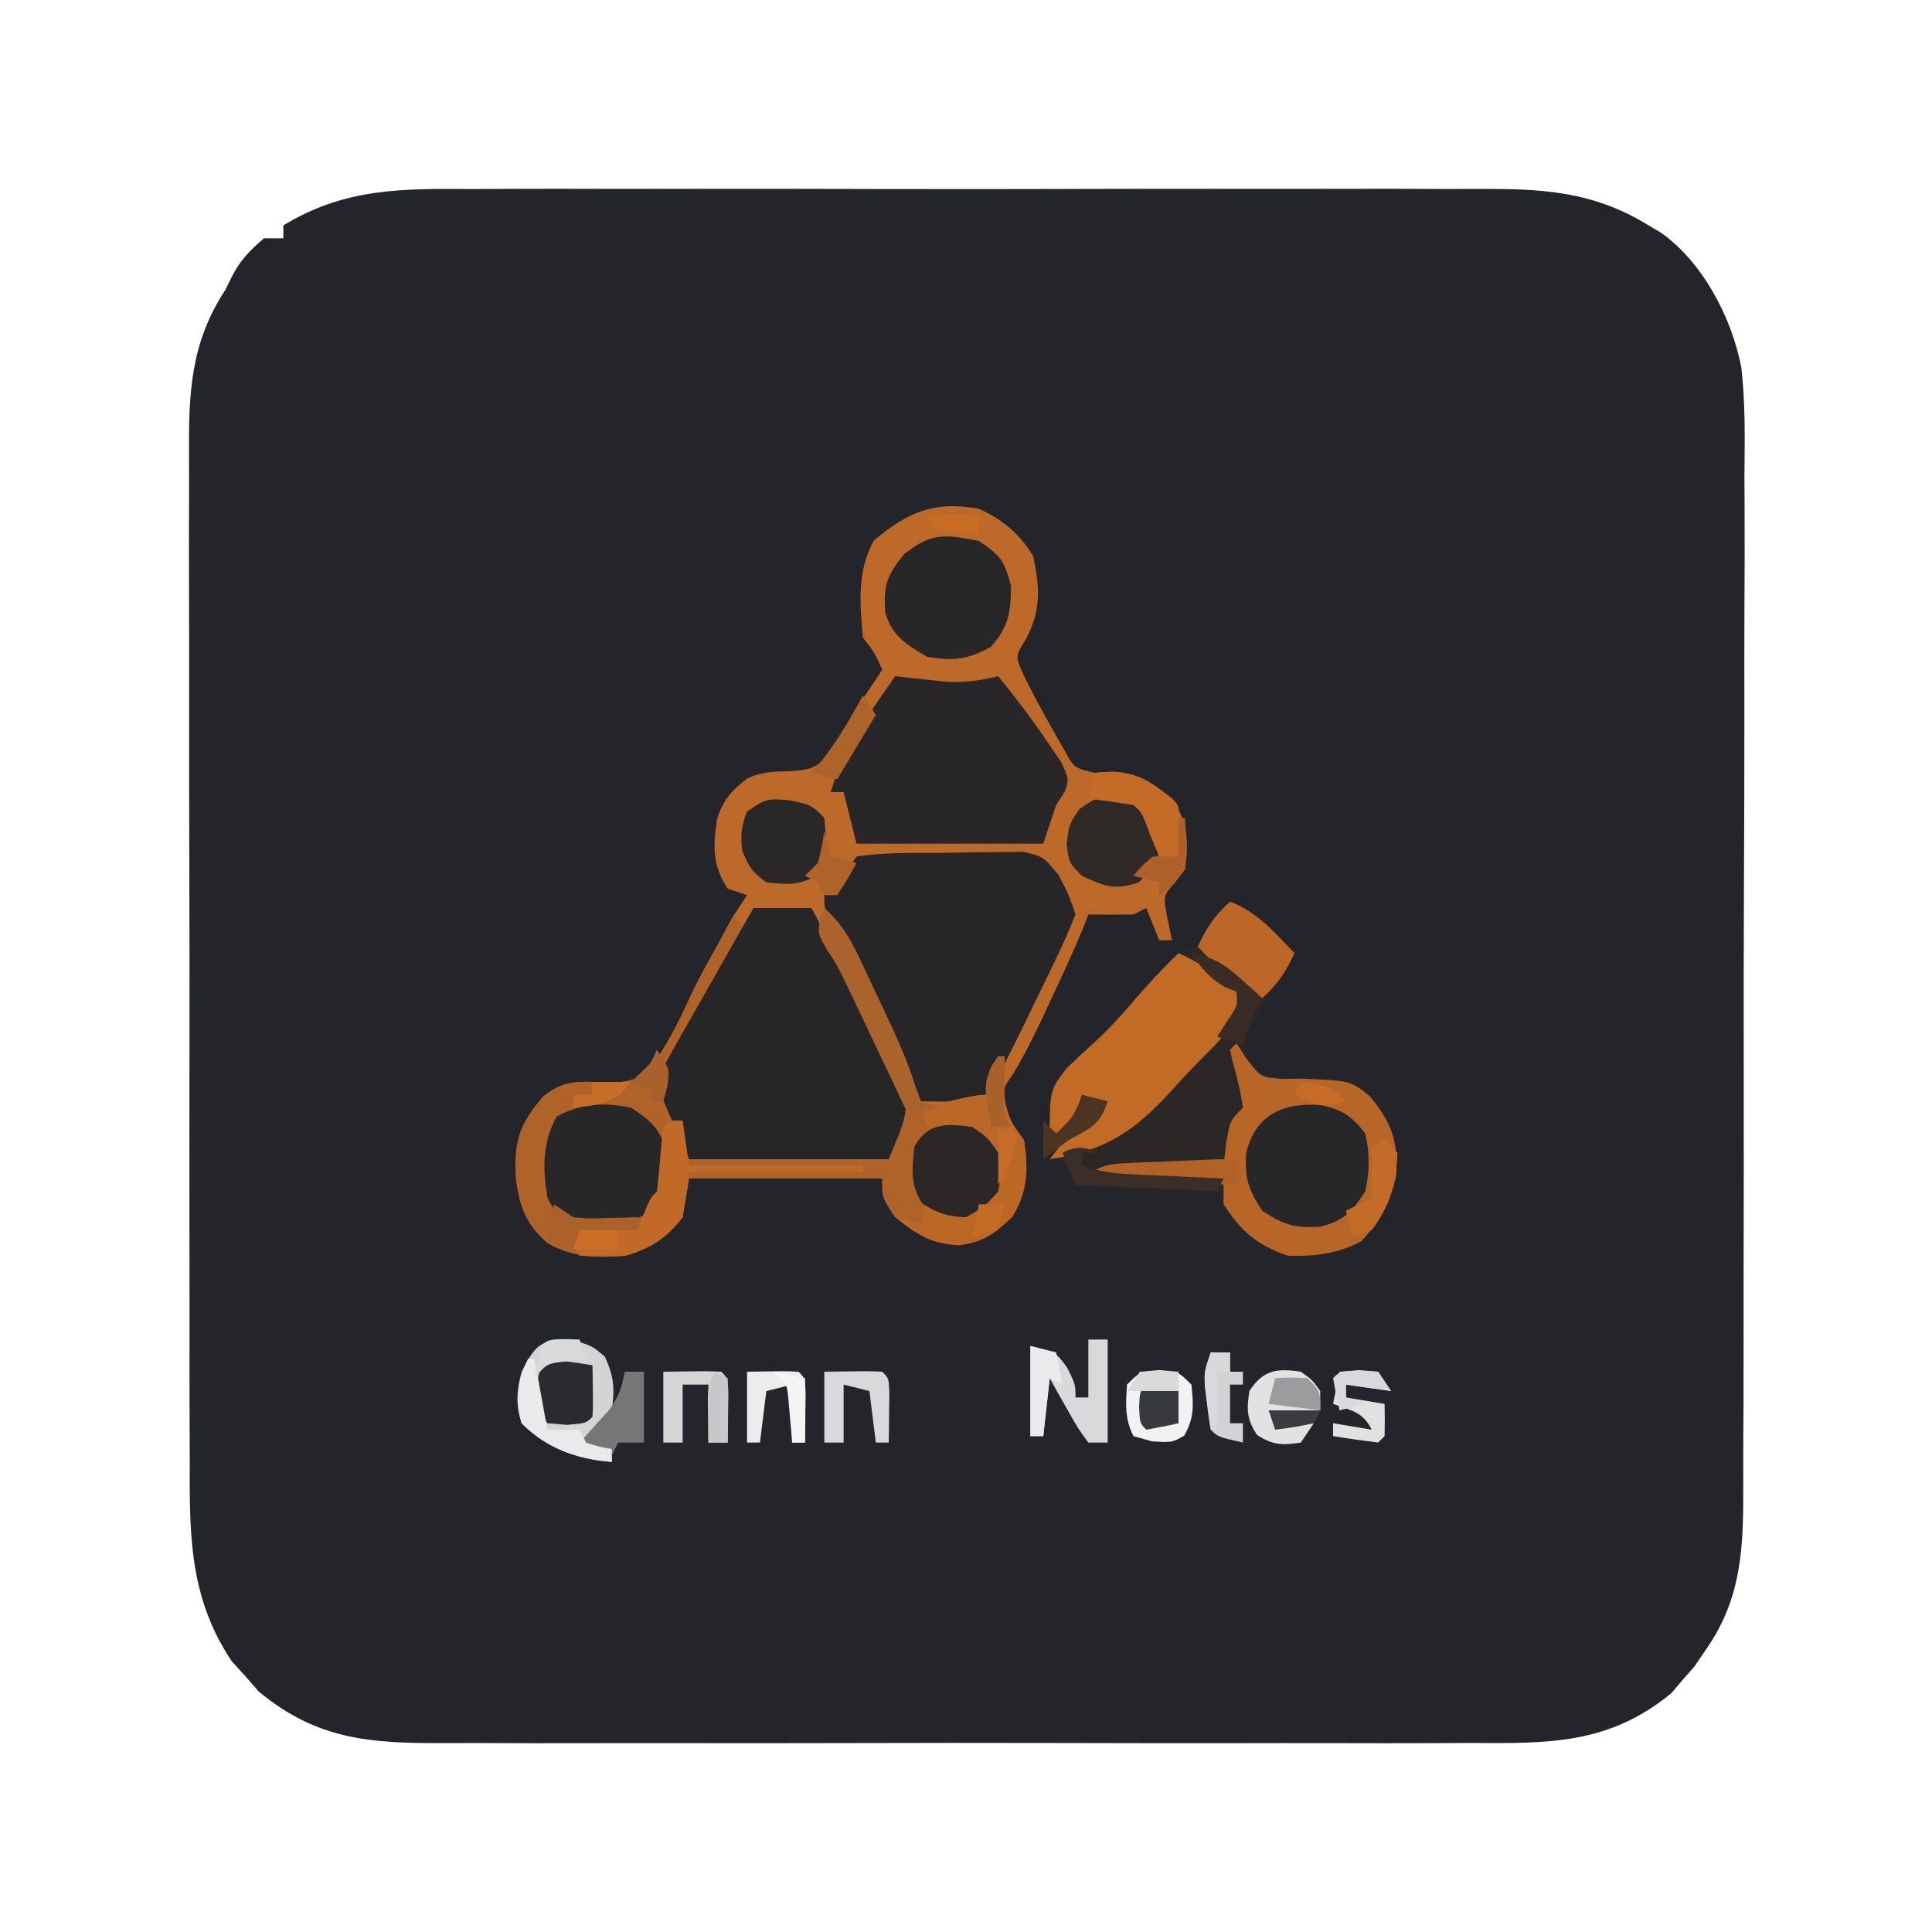
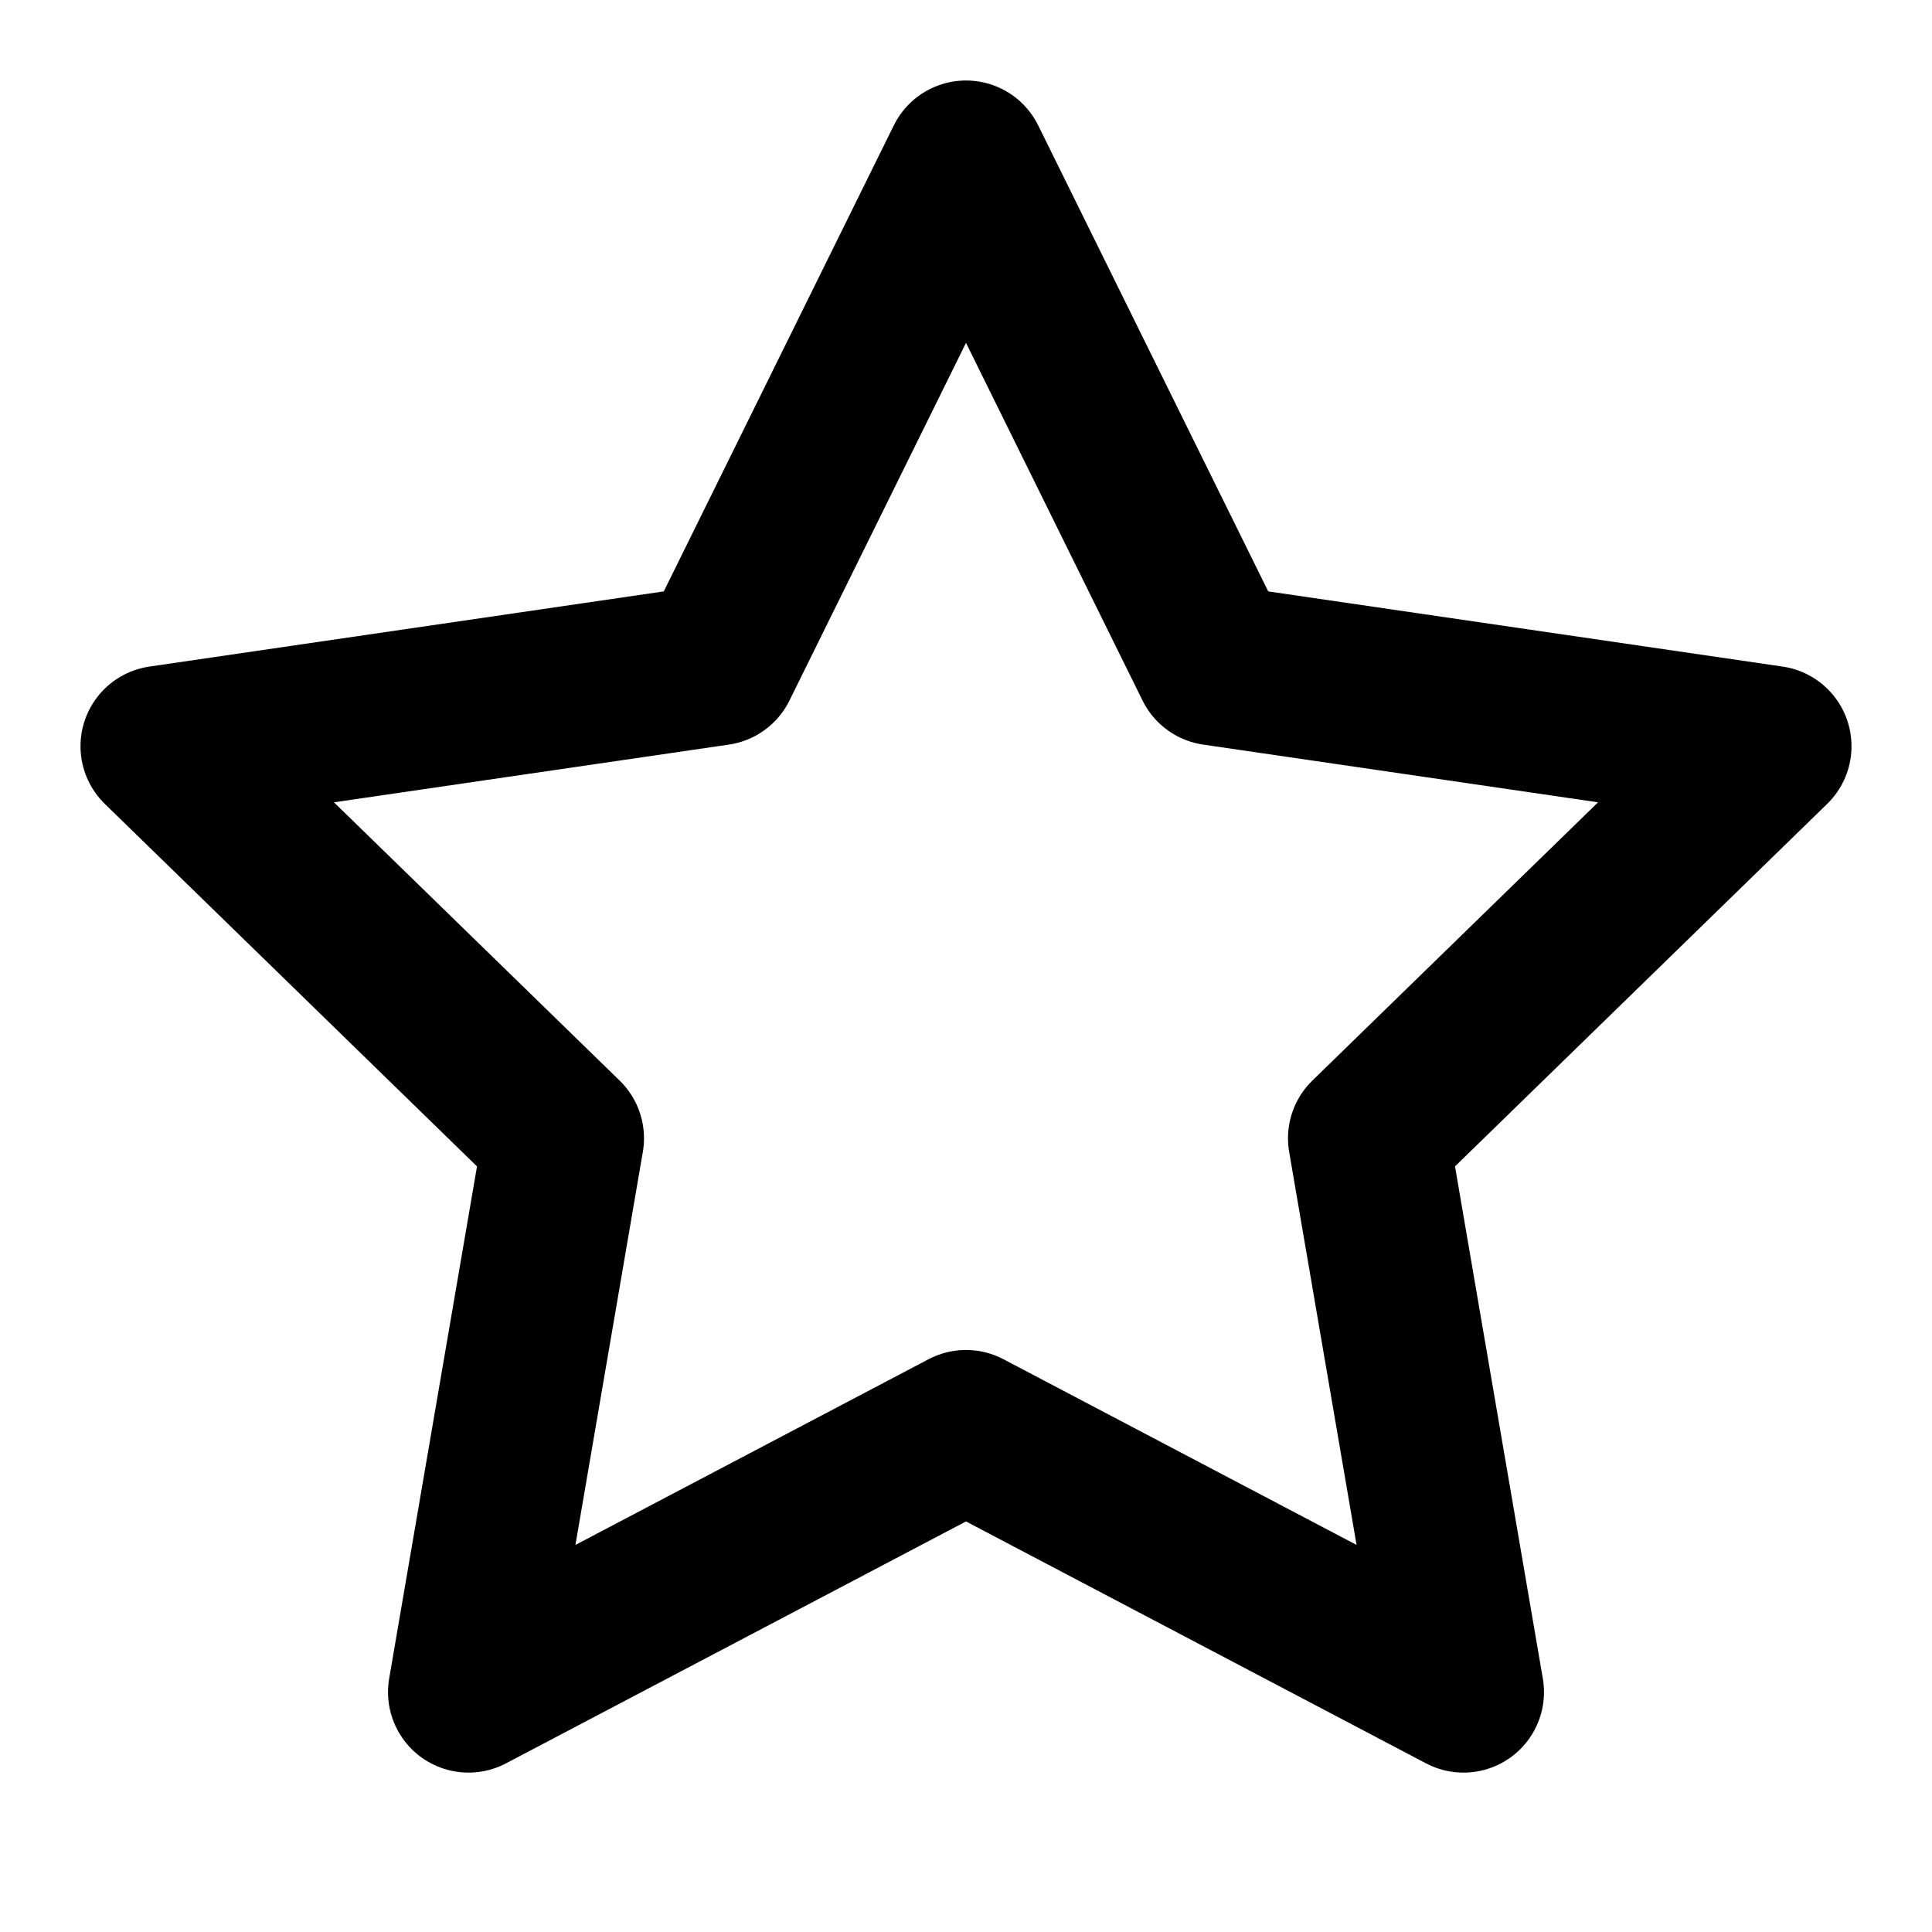
- <svg xmlns="http://www.w3.org/2000/svg" version="1.1" width="300" height="300">
-   <path d="M0 0 C1.856 -0.007 3.711 -0.016 5.567 -0.027 C10.58 -0.049 15.591 -0.041 20.604 -0.025 C25.865 -0.012 31.126 -0.024 36.388 -0.032 C45.221 -0.041 54.054 -0.029 62.887 -0.005 C73.079 0.022 83.271 0.014 93.464 -0.014 C102.236 -0.037 111.008 -0.04 119.781 -0.027 C125.011 -0.019 130.24 -0.018 135.47 -0.035 C140.389 -0.049 145.307 -0.039 150.225 -0.01 C152.023 -0.003 153.822 -0.005 155.62 -0.016 C165.623 -0.072 173.7 0.226 182.484 5.647 C183.13 6.03 183.777 6.412 184.442 6.806 C190.932 11.435 195.412 19.998 196.888 27.772 C197.516 33.371 197.417 38.985 197.358 44.611 C197.365 46.478 197.374 48.346 197.386 50.214 C197.409 55.245 197.389 60.275 197.359 65.306 C197.333 70.59 197.344 75.874 197.35 81.159 C197.353 90.025 197.329 98.891 197.287 107.758 C197.239 117.991 197.234 128.223 197.252 138.456 C197.269 148.33 197.257 158.203 197.231 168.077 C197.221 172.266 197.22 176.456 197.227 180.645 C197.234 185.58 197.215 190.514 197.178 195.449 C197.168 197.254 197.167 199.06 197.175 200.865 C197.21 210.385 197.116 218.521 191.484 226.647 C190.862 227.561 190.239 228.475 189.598 229.417 C188.706 230.428 188.706 230.428 187.797 231.459 C186.925 232.49 186.925 232.49 186.035 233.542 C176.271 241.601 166.765 241.367 154.699 241.294 C152.803 241.301 150.906 241.31 149.01 241.32 C143.881 241.343 138.754 241.334 133.626 241.319 C128.246 241.306 122.867 241.318 117.488 241.326 C108.456 241.335 99.425 241.323 90.394 241.299 C79.968 241.272 69.542 241.28 59.116 241.308 C50.148 241.331 41.179 241.334 32.211 241.321 C26.862 241.313 21.513 241.312 16.164 241.328 C11.134 241.343 6.104 241.333 1.074 241.304 C-0.766 241.297 -2.607 241.299 -4.447 241.31 C-15.818 241.372 -24.211 240.872 -33.32 233.323 C-34.345 232.153 -34.345 232.153 -35.391 230.959 C-36.089 230.192 -36.788 229.425 -37.508 228.635 C-44.193 218.686 -44.095 208.798 -44.049 197.229 C-44.056 195.372 -44.065 193.515 -44.075 191.658 C-44.098 186.637 -44.095 181.617 -44.086 176.596 C-44.081 172.396 -44.088 168.196 -44.095 163.997 C-44.112 154.086 -44.109 144.176 -44.092 134.265 C-44.075 124.057 -44.091 113.85 -44.123 103.642 C-44.15 94.861 -44.157 86.079 -44.149 77.297 C-44.144 72.06 -44.146 66.823 -44.167 61.586 C-44.185 56.661 -44.179 51.736 -44.154 46.811 C-44.149 45.01 -44.153 43.208 -44.165 41.406 C-44.228 31.765 -43.973 23.964 -38.516 15.647 C-38.172 14.949 -37.829 14.251 -37.475 13.531 C-36.206 11.038 -34.641 9.45 -32.516 7.647 C-31.526 7.647 -30.536 7.647 -29.516 7.647 C-29.516 6.987 -29.516 6.327 -29.516 5.647 C-19.881 -0.232 -10.893 -0.067 0 0 Z " fill="#24252A" transform="translate(73.51562,29.35303)" />
-   <path d="M0 0 C3.759 1.727 6.296 3.837 8.438 7.375 C9.468 12.185 9.679 15.694 7.375 20.125 C5.673 22.852 5.673 22.852 6.699 25.289 C8.168 28.351 9.75 31.303 11.438 34.25 C12.034 35.307 12.631 36.364 13.246 37.453 C14.81 40.271 14.81 40.271 18 41 C18.928 40.938 19.856 40.876 20.812 40.812 C24.913 41.054 26.82 42.471 30 45 C32.448 48.672 32.61 51.728 32 56 C31.227 57.021 31.227 57.021 30.438 58.062 C28.593 60.103 28.593 60.103 29.312 63.75 C29.539 64.823 29.766 65.895 30 67 C29.34 67 28.68 67 28 67 C27.34 65.35 26.68 63.7 26 62 C25.01 62.495 25.01 62.495 24 63 C21.667 63.04 19.333 63.043 17 63 C16.751 63.65 16.502 64.299 16.246 64.969 C14.641 68.873 12.86 72.681 11.062 76.5 C10.715 77.246 10.368 77.993 10.01 78.762 C8.533 81.904 7.058 84.907 5.234 87.867 C3.751 89.97 3.751 89.97 4.188 92.625 C4.962 95.22 4.962 95.22 7 98 C7.73 102.534 7.618 105.999 5.188 109.938 C2.312 112.648 0.666 113.925 -3.312 114.375 C-7.65 113.934 -9.647 112.729 -13 110 C-15 107 -15 107 -15 104 C-24.9 104 -34.8 104 -45 104 C-45.33 105.98 -45.66 107.96 -46 110 C-48.549 113.277 -51.013 114.887 -55 116 C-59.509 116.322 -63.028 116.254 -67 114 C-70.4 110.978 -71.313 108.388 -71.875 104 C-72.204 98.297 -71.395 95.615 -67.625 91.25 C-64.47 88.675 -62.1 88.927 -58.125 89.062 C-54.953 89.07 -54.953 89.07 -52 88 C-48.858 84.277 -46.88 80.278 -44.867 75.866 C-43.585 73.108 -42.104 70.469 -40.625 67.812 C-40.164 66.953 -39.702 66.093 -39.227 65.207 C-38 63 -38 63 -36 60 C-36.99 59.67 -37.98 59.34 -39 59 C-41.426 55.353 -41.266 52.395 -40.656 48.191 C-39.798 45.324 -38.296 43.574 -35.875 41.828 C-33.647 40.844 -31.926 40.799 -29.5 40.75 C-26.444 40.581 -25.384 40.399 -23.23 38.16 C-21.696 35.826 -20.332 33.454 -19 31 C-18.222 29.803 -17.433 28.614 -16.625 27.438 C-16.089 26.633 -15.553 25.829 -15 25 C-16.22 22.309 -16.22 22.309 -18 20 C-18.499 14.663 -18.939 9.705 -16.312 4.938 C-11.018 0.502 -6.942 -1.27 0 0 Z " fill="#BC6929" transform="translate(152,79)" />
-   <path d="M0 0 C4.292 1.651 6.879 4.738 10 8 C8.532 11.107 6.8 13.905 4.875 16.75 C4.336 17.549 3.797 18.348 3.242 19.172 C2.832 19.775 2.422 20.378 2 21 C2.53 24.159 2.53 24.159 5 27 C8.285 27.508 11.499 27.569 14.82 27.68 C19.535 28.155 21.018 29.374 24 33 C26.303 37.606 26.174 41.032 25 46 C23.27 49.625 21.579 52.116 18 54 C13.533 55.108 10.078 55.366 5.688 53.875 C2.209 51.448 -0.104 48.792 -2 45 C-9.26 44.67 -16.52 44.34 -24 44 C-24.495 42.515 -24.495 42.515 -25 41 C-25.99 40.34 -26.98 39.68 -28 39 C-23.375 34.125 -23.375 34.125 -20 33 C-20 32.34 -20 31.68 -20 31 C-20.99 30.67 -21.98 30.34 -23 30 C-23.082 30.598 -23.165 31.196 -23.25 31.812 C-24.205 34.597 -25.571 35.433 -28 37 C-28 29.31 -28 29.31 -25.398 25.902 C-24.024 24.567 -22.621 23.261 -21.195 21.98 C-19.024 20.021 -17.148 17.972 -15.25 15.75 C-8.773 8.258 -8.773 8.258 -5 7 C-4.298 5.685 -3.635 4.349 -3 3 C-1.375 1.25 -1.375 1.25 0 0 Z " fill="#2A2726" transform="translate(191,140)" />
-   <path d="M0 0 C2.574 2.304 3.939 4.564 5.41 7.676 C5.843 8.587 6.275 9.497 6.721 10.436 C7.385 11.86 7.385 11.86 8.062 13.312 C8.509 14.25 8.956 15.188 9.416 16.154 C11.206 19.95 12.873 23.592 14.121 27.605 C14.411 28.396 14.701 29.186 15 30 C15.99 30.33 16.98 30.66 18 31 C17.01 31 16.02 31 15 31 C15.495 31.99 15.495 31.99 16 33 C17.64 33.186 17.64 33.186 19.312 33.375 C23 34 23 34 25.438 35.688 C27.512 38.758 27.681 40.366 27 44 C24.812 46.438 24.812 46.438 22 48 C17.707 47.707 17.707 47.707 16 46 C15.67 46.99 15.34 47.98 15 49 C13.125 48.688 13.125 48.688 11 48 C9 45 9 45 9 42 C-0.9 42 -10.8 42 -21 42 C-21.33 43.98 -21.66 45.96 -22 48 C-24.549 51.277 -27.013 52.887 -31 54 C-35.509 54.322 -39.028 54.254 -43 52 C-46.4 48.978 -47.313 46.388 -47.875 42 C-48.204 36.297 -47.395 33.615 -43.625 29.25 C-40.47 26.675 -38.1 26.927 -34.125 27.062 C-30.953 27.07 -30.953 27.07 -28 26 C-24.861 22.28 -22.886 18.287 -20.876 13.879 C-19.557 11.05 -18.024 8.347 -16.5 5.625 C-15.665 4.084 -14.831 2.543 -14 1 C-13.34 1.99 -12.68 2.98 -12 4 C-12.606 5.014 -12.606 5.014 -13.225 6.048 C-15.042 9.106 -16.834 12.177 -18.625 15.25 C-19.262 16.313 -19.899 17.377 -20.555 18.473 C-21.148 19.497 -21.741 20.522 -22.352 21.578 C-22.907 22.521 -23.462 23.463 -24.034 24.435 C-25.287 26.929 -25.287 26.929 -24.236 29.179 C-23.828 29.78 -23.42 30.381 -23 31 C-21.698 33.965 -21 35.734 -21 39 C-10.77 39 -0.54 39 10 39 C10.33 37.35 10.66 35.7 11 34 C11.26 33.232 11.521 32.463 11.789 31.672 C12.108 27.636 10.237 24.701 8.375 21.25 C8.008 20.541 7.642 19.833 7.264 19.103 C4.905 14.575 2.425 10.126 -0.285 5.797 C-1.196 3.507 -0.803 2.283 0 0 Z " fill="#B06328" transform="translate(128,141)" />
-   <path d="M0 0 C2.97 0 5.94 0 9 0 C11.311 4.286 13.604 8.581 15.879 12.887 C16.608 14.262 17.342 15.634 18.082 17.004 C19.089 18.871 20.078 20.746 21.062 22.625 C21.652 23.731 22.241 24.837 22.848 25.977 C24.819 31.148 23.029 33.929 21 39 C10.77 39 0.54 39 -10 39 C-14 30 -14 30 -15 27 C-13.737 24.181 -13.737 24.181 -11.816 20.801 C-11.482 20.206 -11.148 19.611 -10.803 18.998 C-9.732 17.097 -8.648 15.205 -7.562 13.312 C-6.834 12.026 -6.107 10.739 -5.381 9.451 C-3.598 6.295 -1.802 3.146 0 0 Z " fill="#262629" transform="translate(117,141)" />
-   <path d="M0 0 C4.088 -0.63 8.189 -0.557 12.321 -0.556 C14.362 -0.562 16.398 -0.617 18.438 -0.674 C19.724 -0.68 21.01 -0.685 22.336 -0.691 C23.517 -0.704 24.698 -0.716 25.916 -0.729 C29 0 29 0 31.354 2.856 C33 6 33 6 34 9 C32.904 11.756 31.747 14.348 30.438 17 C30.072 17.757 29.706 18.515 29.33 19.295 C21.388 35.612 21.388 35.612 19 38 C17.481 38.072 15.958 38.084 14.438 38.062 C13.611 38.053 12.785 38.044 11.934 38.035 C11.296 38.024 10.657 38.012 10 38 C9.723 37.411 9.447 36.822 9.161 36.215 C7.882 33.496 6.597 30.779 5.312 28.062 C4.877 27.136 4.442 26.21 3.994 25.256 C1.49 19.969 -1.142 14.827 -4.093 9.775 C-5 8 -5 8 -5 6 C-4.022 4.978 -3.019 3.98 -2 3 C-1.34 2.01 -0.68 1.02 0 0 Z " fill="#262629" transform="translate(133,133)" />
-   <path d="M0 0 C0.736 0.084 1.472 0.168 2.23 0.254 C3.206 0.356 4.182 0.458 5.188 0.562 C6.15 0.667 7.113 0.771 8.105 0.879 C10.942 0.998 13.254 0.678 16 0 C18.793 3.42 21.416 6.894 23.875 10.562 C24.512 11.492 25.149 12.421 25.805 13.379 C27 16 27 16 26.32 17.965 C25.885 18.636 25.449 19.308 25 20 C24.34 21.98 23.68 23.96 23 26 C13.43 26 3.86 26 -6 26 C-6.66 23.36 -7.32 20.72 -8 18 C-8.66 18 -9.32 18 -10 18 C-8.647 13.259 -6.666 9.677 -3.875 5.625 C-3.151 4.565 -2.426 3.506 -1.68 2.414 C-0.848 1.219 -0.848 1.219 0 0 Z " fill="#282629" transform="translate(139,105)" />
-   <path d="M0 0 C0.529 0.815 1.057 1.629 1.602 2.469 C3.779 5.271 3.779 5.271 7.023 5.531 C8.129 5.521 9.235 5.511 10.375 5.5 C17.655 5.802 17.655 5.802 20.688 8.188 C24.12 12.362 25.097 15.162 24.812 20.562 C23.8 24.845 22.353 27.543 19.375 30.75 C15.707 32.68 12.123 33.115 8 33 C3.303 31.405 0.654 29.186 -2 25 C-2 23.68 -2 22.36 -2 21 C-9.26 21 -16.52 21 -24 21 C-20.847 18.898 -20.139 18.757 -16.551 18.805 C-15.279 18.814 -15.279 18.814 -13.982 18.824 C-12.661 18.849 -12.661 18.849 -11.312 18.875 C-9.973 18.889 -9.973 18.889 -8.607 18.902 C-6.405 18.926 -4.202 18.959 -2 19 C-1.876 17.886 -1.752 16.773 -1.625 15.625 C-1 12 -1 12 1 10 C0.671 7.499 0.049 5.178 -0.625 2.75 C-0.749 2.172 -0.873 1.595 -1 1 C-0.67 0.67 -0.34 0.34 0 0 Z " fill="#B76628" transform="translate(192,162)" />
-   <path d="M0 0 C3.443 1.53 6.189 3.493 9 6 C9.33 6.99 9.66 7.98 10 9 C8.121 11.746 5.999 14.001 3.641 16.344 C1.952 18.042 0.304 19.782 -1.289 21.57 C-7.004 27.82 -11.584 30.752 -20 32 C-15.375 26.125 -15.375 26.125 -12 25 C-12 24.34 -12 23.68 -12 23 C-12.99 22.67 -13.98 22.34 -15 22 C-15.082 22.598 -15.165 23.196 -15.25 23.812 C-16.205 26.597 -17.571 27.433 -20 29 C-20 21.31 -20 21.31 -17.398 17.902 C-16.024 16.567 -14.621 15.261 -13.195 13.98 C-11.024 12.021 -9.148 9.972 -7.25 7.75 C-4.93 5.053 -2.569 2.466 0 0 Z " fill="#C26B27" transform="translate(183,148)" />
-   <path d="M0 0 C3.416 2.278 3.965 3.118 5 7 C4.926 11.192 4.653 13.251 1.875 16.438 C-1.82 18.446 -3.845 18.656 -8 18 C-11.221 16.126 -13.495 14.788 -14.547 11.062 C-14.829 6.929 -14.294 5.364 -11.625 2.062 C-7.291 -1.343 -5.409 -1.044 0 0 Z " fill="#282728" transform="translate(152,84)" />
-   <path d="M0 0 C3.051 1.992 4.594 3.337 5.473 6.938 C5.76 10.821 5.208 12.678 3.062 16 C-1.052 18.687 -4.217 18.919 -9 18 C-11.562 16.625 -11.562 16.625 -13 14 C-13.724 9.415 -13.82 5.497 -11.562 1.375 C-7.699 -0.698 -4.279 -0.86 0 0 Z " fill="#272628" transform="translate(98,172)" />
-   <path d="M0 0 C3.368 0.706 4.821 1.694 6.938 4.406 C7.655 7.558 7.622 10.251 6.938 13.406 C4.945 16.457 3.601 18.001 0 18.879 C-3.923 19.169 -5.734 18.625 -9.062 16.406 C-11.282 13.077 -11.821 11.267 -11.539 7.344 C-10.064 1.348 -5.604 -0.425 0 0 Z " fill="#272628" transform="translate(205.0625,171.5938)" />
-   <path d="M0 0 C3.438 1.062 3.438 1.062 5.375 2.75 C6.783 5.815 6.915 7.718 6.438 11.062 C4.438 13.938 4.438 13.938 2.438 16.062 C3.757 16.392 5.077 16.723 6.438 17.062 C6.438 17.723 6.438 18.383 6.438 19.062 C1.021 18.656 -3.696 16.938 -7.562 13.062 C-8.523 10.198 -8.337 7.958 -7.562 5.062 C-5.46 0.941 -4.686 0.082 0 0 Z " fill="#D3D4D4" transform="translate(88.5625,207.9375)" />
-   <path d="M0 0 C0 1.65 0 3.3 0 5 C0.959 5.217 0.959 5.217 1.938 5.438 C4 6 4 6 5 7 C5.574 11.555 5.63 14.978 3.188 18.938 C0.238 21.719 -1.34 22.94 -5.438 23.312 C-9.105 22.991 -10.399 22.497 -13 20 C-12.34 20 -11.68 20 -11 20 C-10.67 18.68 -10.34 17.36 -10 16 C-9.01 16.66 -8.02 17.32 -7 18 C-3.678 17.676 -2.392 17.392 0 15 C0.324 11.956 0.51 9.871 -1.062 7.188 C-3.909 5.443 -6.718 5.31 -10 5 C-10.33 4.01 -10.66 3.02 -11 2 C-9.542 1.664 -8.084 1.331 -6.625 1 C-5.407 0.722 -5.407 0.722 -4.164 0.438 C-2 0 -2 0 0 0 Z " fill="#BB6827" transform="translate(154,170)" />
-   <path d="M0 0 C3 0.562 3 0.562 5.438 2.688 C7 5.562 7 5.562 7.062 8.688 C6 11.562 6 11.562 3.812 13.562 C0.131 14.872 -1.515 14.189 -5 12.562 C-7 10.562 -7 10.562 -7.375 7.688 C-7 4.562 -7 4.562 -5.375 2.188 C-3 0.562 -3 0.562 0 0 Z " fill="#2F2A28" transform="translate(173,123.4375)" />
-   <path d="M0 0 C2.375 1.625 2.375 1.625 4 4 C4.562 7 4.562 7 4 10 C1.812 12.438 1.812 12.438 -1 14 C-3.863 13.932 -5.398 13.374 -7.812 11.875 C-9.703 8.89 -9.368 6.435 -9 3 C-6.845 -0.711 -4.008 -0.573 0 0 Z " fill="#2B2727" transform="translate(151,175)" />
-   <path d="M0 0 C0.66 0 1.32 0 2 0 C2.33 2.31 2.66 4.62 3 7 C11.91 7 20.82 7 30 7 C30 7.33 30 7.66 30 8 C21.09 8 12.18 8 3 8 C2.67 10.31 2.34 12.62 2 15 C-0.507 18.313 -3.015 19.888 -7 21 C-9.332 21.076 -11.668 21.091 -14 21 C-14.33 20.34 -14.66 19.68 -15 19 C-14.67 18.34 -14.34 17.68 -14 17 C-11.03 17 -8.06 17 -5 17 C-4.691 16.196 -4.381 15.391 -4.062 14.562 C-3 12 -3 12 -2 11 C-1.792 9.338 -1.633 7.67 -1.5 6 C-1.111 1.111 -1.111 1.111 0 0 Z " fill="#C16A28" transform="translate(104,174)" />
-   <path d="M0 0 C3.438 0.75 3.438 0.75 5.438 2.75 C5.988 8.802 5.988 8.802 4.312 11.688 C1.548 13.254 -0.444 13.14 -3.562 12.75 C-5.69 11.283 -6.385 10.209 -7.312 7.812 C-7.6 5.438 -7.451 3.972 -6.562 1.75 C-3.562 -0.25 -3.562 -0.25 0 0 Z " fill="#292728" transform="translate(122.5625,124.25)" />
-   <path d="M0 0 C4.292 1.651 6.879 4.738 10 8 C8.707 10.884 7.341 12.872 5 15 C0.708 13.349 -1.879 10.262 -5 7 C-3.707 4.116 -2.341 2.128 0 0 Z " fill="#BC6727" transform="translate(191,140)" />
-   <path d="M0 0 C0.99 0 1.98 0 3 0 C3 5.28 3 10.56 3 16 C2.01 16 1.02 16 0 16 C-1.605 13.812 -1.605 13.812 -3.188 11 C-3.717 10.072 -4.247 9.144 -4.793 8.188 C-5.191 7.466 -5.59 6.744 -6 6 C-6.33 8.97 -6.66 11.94 -7 15 C-7.66 15 -8.32 15 -9 15 C-9 10.38 -9 5.76 -9 1 C-5 2 -5 2 -3.25 4.438 C-2 7 -2 7 -2 9 C-1.34 9 -0.68 9 0 9 C0 6.03 0 3.06 0 0 Z " fill="#D8D9DA" transform="translate(169,208)" />
-   <path d="M0 0 C3 0.25 3 0.25 5 2.25 C5.333 5.38 5.477 7.429 3.875 10.188 C2 11.25 2 11.25 -1.125 11.062 C-2.074 10.794 -3.022 10.526 -4 10.25 C-5.381 7.487 -5.191 5.303 -5 2.25 C-3 0.25 -3 0.25 0 0 Z " fill="#F1F2F2" transform="translate(180,212.75)" />
-   <path d="M0 0 C2.574 2.304 3.939 4.564 5.41 7.676 C6.059 9.042 6.059 9.042 6.721 10.436 C7.163 11.385 7.606 12.334 8.062 13.312 C8.509 14.25 8.956 15.188 9.416 16.154 C11.206 19.95 12.873 23.592 14.121 27.605 C14.411 28.396 14.701 29.186 15 30 C15.99 30.33 16.98 30.66 18 31 C16.35 31.33 14.7 31.66 13 32 C12.682 31.329 12.365 30.659 12.038 29.968 C10.59 26.915 9.139 23.864 7.688 20.812 C7.188 19.757 6.688 18.702 6.174 17.615 C5.687 16.594 5.201 15.572 4.699 14.52 C4.254 13.582 3.809 12.645 3.35 11.679 C2.026 8.95 2.026 8.95 0.312 6.3 C-1 4 -1 4 -0.688 1.688 C-0.461 1.131 -0.234 0.574 0 0 Z " fill="#AB632C" transform="translate(128,141)" />
-   <path d="M0 0 C2.339 0.287 4.674 0.619 7 1 C7.098 7.152 7.098 7.152 7 9 C6 10 6 10 3.062 10.25 C2.052 10.168 1.041 10.085 0 10 C-2 7 -2 7 -1.688 3.875 C-1 1 -1 1 0 0 Z " fill="#292B2F" transform="translate(85,211)" />
-   <path d="M0 0 C1.812 1.312 1.812 1.312 3 3 C3 3.99 3 4.98 3 6 C0.36 6 -2.28 6 -5 6 C-4.67 6.66 -4.34 7.32 -4 8 C-2.02 8 -0.04 8 2 8 C1.01 9.485 1.01 9.485 0 11 C-2.866 11.441 -4.367 11.415 -6.812 9.812 C-8.425 7.351 -8.433 5.889 -8 3 C-5.856 -0.272 -3.768 -0.565 0 0 Z " fill="#E1E2E2" transform="translate(202,213)" />
-   <path d="M0 0 C6.934 -0.098 6.934 -0.098 9 0 C10 1 10 1 10.098 3.285 C10.086 4.202 10.074 5.118 10.062 6.062 C10.053 6.982 10.044 7.901 10.035 8.848 C10.024 9.558 10.012 10.268 10 11 C9.01 11 8.02 11 7 11 C7 8.03 7 5.06 7 2 C5.68 2 4.36 2 3 2 C3 4.97 3 7.94 3 11 C2.01 11 1.02 11 0 11 C0 7.37 0 3.74 0 0 Z " fill="#D4D5D5" transform="translate(103,213)" />
-   <path d="M0 0 C5.3 -0.505 7.82 0.792 12 4 C13 5 13 5 13.098 6.848 C13.049 9.924 13.049 9.924 13 13 C12.01 13 11.02 13 10 13 C9.526 11.866 9.051 10.731 8.562 9.562 C7.364 6.243 7.364 6.243 6 5 C3.672 4.632 1.338 4.298 -1 4 C-0.67 2.68 -0.34 1.36 0 0 Z " fill="#C46B28" transform="translate(170,120)" />
-   <path d="M0 0 C6.934 -0.098 6.934 -0.098 9 0 C10 1 10 1 10.098 3.285 C10.086 4.202 10.074 5.118 10.062 6.062 C10.053 6.982 10.044 7.901 10.035 8.848 C10.024 9.558 10.012 10.268 10 11 C9.34 11 8.68 11 8 11 C7.67 8.36 7.34 5.72 7 3 C5.68 2.67 4.36 2.34 3 2 C3 4.97 3 7.94 3 11 C2.01 11 1.02 11 0 11 C0 7.37 0 3.74 0 0 Z " fill="#D8D9DA" transform="translate(128,213)" />
-   <path d="M0 0 C0.99 0 1.98 0 3 0 C3 3.63 3 7.26 3 11 C1.68 11 0.36 11 -1 11 C-1.33 11.66 -1.66 12.32 -2 13 C-4.475 12.01 -4.475 12.01 -7 11 C-6.578 10.541 -6.157 10.082 -5.723 9.609 C-4.901 8.689 -4.901 8.689 -4.062 7.75 C-3.517 7.147 -2.972 6.543 -2.41 5.922 C-0.938 3.915 -0.425 2.43 0 0 Z " fill="#747678" transform="translate(97,213)" />
-   <path d="M0 0 C2.875 -0.188 2.875 -0.188 6 0 C6.66 0.99 7.32 1.98 8 3 C5.69 2.67 3.38 2.34 1 2 C1 2.66 1 3.32 1 4 C3.97 4.495 3.97 4.495 7 5 C7.043 6.666 7.041 8.334 7 10 C6.67 10.33 6.34 10.66 6 11 C3.661 10.713 1.326 10.381 -1 10 C-1 9.34 -1 8.68 -1 8 C1.97 8.495 1.97 8.495 5 9 C3.608 6.216 1.844 6.021 -1 5 C-0.67 3.35 -0.34 1.7 0 0 Z " fill="#E0E1E1" transform="translate(208,213)" />
-   <path d="M0 0 C6.152 -0.098 6.152 -0.098 8 0 C9 1 9 1 9.098 3.285 C9.086 4.202 9.074 5.118 9.062 6.062 C9.053 6.982 9.044 7.901 9.035 8.848 C9.024 9.558 9.012 10.268 9 11 C8.34 11 7.68 11 7 11 C7 8.03 7 5.06 7 2 C5.68 2.33 4.36 2.66 3 3 C2.67 5.64 2.34 8.28 2 11 C1.34 11 0.68 11 0 11 C0 7.37 0 3.74 0 0 Z " fill="#EBECED" transform="translate(116,213)" />
-   <path d="M0 0 C0.99 0 1.98 0 3 0 C3 0.99 3 1.98 3 3 C3.66 3 4.32 3 5 3 C5 3.66 5 4.32 5 5 C4.34 5 3.68 5 3 5 C3 6.98 3 8.96 3 11 C3.66 11 4.32 11 5 11 C5 11.99 5 12.98 5 14 C1.125 13.125 1.125 13.125 0 12 C-0.26 10.55 -0.459 9.089 -0.625 7.625 C-0.72 6.834 -0.816 6.042 -0.914 5.227 C-1 3 -1 3 0 0 Z " fill="#D2D3D4" transform="translate(188,210)" />
-   <path d="M0 0 C0 1.32 0 2.64 0 4 C-7.92 3.67 -15.84 3.34 -24 3 C-20.94 0.96 -20.107 0.729 -16.621 0.586 C-15.783 0.547 -14.944 0.509 -14.08 0.469 C-13.208 0.438 -12.336 0.407 -11.438 0.375 C-10.562 0.336 -9.686 0.298 -8.783 0.258 C-2.803 0 -2.803 0 0 0 Z " fill="#B26225" transform="translate(192,180)" />
-   <path d="M0 0 C0.66 0.66 1.32 1.32 2 2 C1.732 6.741 0.902 10.205 -2 14 C-2.99 14.33 -3.98 14.66 -5 15 C-5.33 13.68 -5.66 12.36 -6 11 C-4.68 10.34 -3.36 9.68 -2 9 C-2 6.36 -2 3.72 -2 1 C-1.34 0.67 -0.68 0.34 0 0 Z " fill="#C36C29" transform="translate(215,177)" />
-   <path d="M0 0 C0.33 0 0.66 0 1 0 C1.66 3.63 2.32 7.26 3 11 C4.65 11 6.3 11 8 11 C8.33 11.66 8.66 12.32 9 13 C11.025 13.652 11.025 13.652 13 14 C13 14.66 13 15.32 13 16 C7.611 15.596 2.826 13.892 -1 10 C-1.934 6.494 -1.643 3.285 0 0 Z " fill="#E9EAEB" transform="translate(82,211)" />
-   <path d="M0 0 C3.392 0.593 5.211 1.767 7.75 4.062 C8.67 4.884 8.67 4.884 9.609 5.723 C10.298 6.355 10.298 6.355 11 7 C10.691 7.598 10.381 8.196 10.062 8.812 C8.898 11.09 8.898 11.09 8 14 C6.68 13.67 5.36 13.34 4 13 C4.495 12.216 4.99 11.432 5.5 10.625 C7.165 8.214 7.165 8.214 7 6 C6.402 5.753 5.804 5.505 5.188 5.25 C2.714 3.836 1.566 2.349 0 0 Z " fill="#392C24" transform="translate(185,148)" />
-   <path d="M0 0 C1.32 0.33 2.64 0.66 4 1 C4.33 2.65 4.66 4.3 5 6 C4.34 5.67 3.68 5.34 3 5 C2.67 7.97 2.34 10.94 2 14 C1.34 14 0.68 14 0 14 C0 9.38 0 4.76 0 0 Z " fill="#EAEBEC" transform="translate(160,209)" />
-   <path d="M0 0 C1.675 0.286 3.344 0.618 5 1 C5 2.65 5 4.3 5 6 C3.344 6.382 1.675 6.714 0 7 C-1 6 -1 6 -1.125 3.5 C-1 1 -1 1 0 0 Z " fill="#37393D" transform="translate(178,215)" />
-   <path d="M0 0 C-0.99 0 -1.98 0 -3 0 C-3 0.66 -3 1.32 -3 2 C-0.275 2.908 1.622 3.184 4.449 3.316 C5.297 3.358 6.144 3.4 7.018 3.443 C7.899 3.483 8.78 3.522 9.688 3.562 C11.027 3.627 11.027 3.627 12.393 3.693 C14.595 3.799 16.797 3.901 19 4 C18.67 4.66 18.34 5.32 18 6 C10.74 5.67 3.48 5.34 -4 5 C-4.66 3.35 -5.32 1.7 -6 0 C-3.509 -1.245 -2.589 -0.777 0 0 Z " fill="#3A2E28" transform="translate(171,179)" />
-   <path d="M0 0 C1.485 0.99 1.485 0.99 3 2 C5.516 2.242 5.516 2.242 8.188 2.125 C9.539 2.098 9.539 2.098 10.918 2.07 C11.949 2.036 11.949 2.036 13 2 C13 2.66 13 3.32 13 4 C10.03 4 7.06 4 4 4 C3.67 4.99 3.34 5.98 3 7 C1.68 6.67 0.36 6.34 -1 6 C-0.67 4.02 -0.34 2.04 0 0 Z " fill="#AA612A" transform="translate(86,187)" />
-   <path d="M0 0 C2.375 -0.125 2.375 -0.125 5 0 C7 2 7 2 7 5 C4.36 4.67 1.72 4.34 -1 4 C-0.67 2.68 -0.34 1.36 0 0 Z " fill="#9A9C9E" transform="translate(198,214)" />
-   <path d="M0 0 C0.66 0.33 1.32 0.66 2 1 C2 4.3 2 7.6 2 11 C1.01 11 0.02 11 -1 11 C-1.027 9.542 -1.046 8.083 -1.062 6.625 C-1.074 5.813 -1.086 5.001 -1.098 4.164 C-1 2 -1 2 0 0 Z " fill="#C7C8C9" transform="translate(111,213)" />
-   <path d="M0 0 C1.32 0.33 2.64 0.66 4 1 C2.732 4.804 1.421 5.091 -2 7 C-3.346 7.982 -4.684 8.977 -6 10 C-6 8.02 -6 6.04 -6 4 C-5.34 4.66 -4.68 5.32 -4 6 C-1.752 3.948 -0.998 2.993 0 0 Z " fill="#4C3423" transform="translate(168,170)" />
-   <path d="M0 0 C0.33 0 0.66 0 1 0 C1.492 7.385 1.492 7.385 -1 10.5 C-1.66 10.995 -2.32 11.49 -3 12 C-3 11.34 -3 10.68 -3 10 C-4.32 9.67 -5.64 9.34 -7 9 C-5.75 7.5 -5.75 7.5 -4 6 C-2.68 6 -1.36 6 0 6 C0 4.02 0 2.04 0 0 Z " fill="#AD6129" transform="translate(183,127)" />
-   <path d="M0 0 C0.33 1.32 0.66 2.64 1 4 C2.32 4.33 3.64 4.66 5 5 C3.625 7.5 3.625 7.5 2 10 C1.34 10 0.68 10 0 10 C-0.33 9.34 -0.66 8.68 -1 8 C-1.66 7.67 -2.32 7.34 -3 7 C-2.34 6.34 -1.68 5.68 -1 5 C-0.352 2.429 -0.352 2.429 0 0 Z " fill="#AE6329" transform="translate(128,129)" />
-   <path d="M0 0 C0.66 0.99 1.32 1.98 2 3 C-0.97 7.95 -0.97 7.95 -4 13 C-5.32 12.67 -6.64 12.34 -8 12 C-7.423 11.319 -6.845 10.639 -6.25 9.938 C-3.802 6.741 -1.935 3.525 0 0 Z " fill="#AC642A" transform="translate(134,108)" />
-   <path d="M0 0 C1.011 0.083 2.021 0.165 3.062 0.25 C3.723 1.24 4.383 2.23 5.062 3.25 C2.752 2.92 0.443 2.59 -1.938 2.25 C-1.938 2.91 -1.938 3.57 -1.938 4.25 C-0.948 4.58 0.043 4.91 1.062 5.25 C-0.258 5.58 -1.577 5.91 -2.938 6.25 C-3.32 4.594 -3.651 2.925 -3.938 1.25 C-2.938 0.25 -2.938 0.25 0 0 Z " fill="#D8D9DA" transform="translate(210.9375,212.75)" />
-   <path d="M0 0 C2.475 0.495 2.475 0.495 5 1 C5 4.3 5 7.6 5 11 C4.34 11 3.68 11 3 11 C2.927 10.06 2.927 10.06 2.852 9.102 C2.777 8.284 2.702 7.467 2.625 6.625 C2.555 5.813 2.486 5.001 2.414 4.164 C2.171 1.797 2.171 1.797 0 0 Z " fill="#F4F4F5" transform="translate(120,213)" />
-   <path d="M0 0 C1.207 0.031 1.207 0.031 2.438 0.062 C2.768 1.052 3.098 2.042 3.438 3.062 C2.014 3.248 2.014 3.248 0.562 3.438 C-2.649 3.779 -2.649 3.779 -4.562 6.062 C-3.49 0.085 -3.49 0.085 0 0 Z " fill="#DADADC" transform="translate(87.5625,207.9375)" />
-   <path d="M0 0 C0.99 0 1.98 0 3 0 C3 0.99 3 1.98 3 3 C2.34 3 1.68 3 1 3 C1 5.97 1 8.94 1 12 C0.67 12 0.34 12 0 12 C-0.196 10.564 -0.381 9.126 -0.562 7.688 C-0.667 6.887 -0.771 6.086 -0.879 5.262 C-1 3 -1 3 0 0 Z " fill="#D8D9DB" transform="translate(188,210)" />
-   <path d="M0 0 C1.98 0 3.96 0 6 0 C6 0.99 6 1.98 6 3 C3.69 3 1.38 3 -1 3 C-0.67 2.01 -0.34 1.02 0 0 Z " fill="#CB6E26" transform="translate(90,191)" />
-   <path d="M0 0 C1.98 0 3.96 0 6 0 C4.026 2.523 3.033 2.993 -0.188 3.688 C-1.58 3.842 -1.58 3.842 -3 4 C-3 3.34 -3 2.68 -3 2 C-2.01 2 -1.02 2 0 2 C0 1.34 0 0.68 0 0 Z " fill="#C76D27" transform="translate(92,168)" />
-   <path d="M0 0 C2.64 0 5.28 0 8 0 C8 0.99 8 1.98 8 3 C5.657 2.744 3.322 2.407 1 2 C0.67 1.34 0.34 0.68 0 0 Z " fill="#C96D24" transform="translate(144,80)" />
-   <path d="M0 0 C2.64 0 5.28 0 8 0 C7.67 0.66 7.34 1.32 7 2 C3.938 2.625 3.938 2.625 1 3 C0.67 2.01 0.34 1.02 0 0 Z " fill="#3A3C40" transform="translate(197,219)" />
-   <path d="M0 0 C3.125 -0.188 3.125 -0.188 6 0 C6 0.99 6 1.98 6 3 C3.36 3 0.72 3 -2 3 C-1.34 2.01 -0.68 1.02 0 0 Z " fill="#DADADB" transform="translate(177,213)" />
-   <path d="M0 0 C1.32 0 2.64 0 4 0 C3.67 1.32 3.34 2.64 3 4 C1.68 4.33 0.36 4.66 -1 5 C-0.67 3.35 -0.34 1.7 0 0 Z " fill="#C46C26" transform="translate(152,187)" />
-   <path d="M0 0 C0.99 0.33 1.98 0.66 3 1 C2.453 4.375 1.945 6.082 0 9 C0 6.03 0 3.06 0 0 Z " fill="#C66C28" transform="translate(155,175)" />
-   <path d="M0 0 C4.75 0.75 4.75 0.75 7 3 C3.377 4.208 2.359 3.543 -1 2 C-0.67 1.34 -0.34 0.68 0 0 Z " fill="#C86C25" transform="translate(202,168)" />
-   <path d="M0 0 C0.33 0 0.66 0 1 0 C0.988 0.626 0.977 1.253 0.965 1.898 C0.956 2.716 0.947 3.533 0.938 4.375 C0.926 5.187 0.914 5.999 0.902 6.836 C0.855 9.049 0.855 9.049 2 11 C1.01 11 0.02 11 -1 11 C-2.231 4.6 -2.231 4.6 -1.062 1.562 C-0.712 1.047 -0.361 0.531 0 0 Z " fill="#A86128" transform="translate(155,164)" />
-   <path d="M0 0 C2 3 2 3 1.625 5.688 C1.419 6.451 1.212 7.214 1 8 C0.34 8 -0.32 8 -1 8 C-1 7.34 -1 6.68 -1 6 C-1.99 5.67 -2.98 5.34 -4 5 C-3.526 4.546 -3.051 4.093 -2.562 3.625 C-0.91 2.067 -0.91 2.067 0 0 Z " fill="#A8612A" transform="translate(102,163)" />
+ <svg xmlns="http://www.w3.org/2000/svg" width="24" height="24" viewBox="0 0 24 24" fill="none" stroke="currentColor" stroke-width="2" stroke-linecap="round" stroke-linejoin="round" class="lucide lucide-star">
+   <polygon points="12 2 15.09 8.26 22 9.27 17 14.14 18.18 21.02 12 17.77 5.82 21.02 7 14.14 2 9.27 8.91 8.26 12 2" />
</svg>
